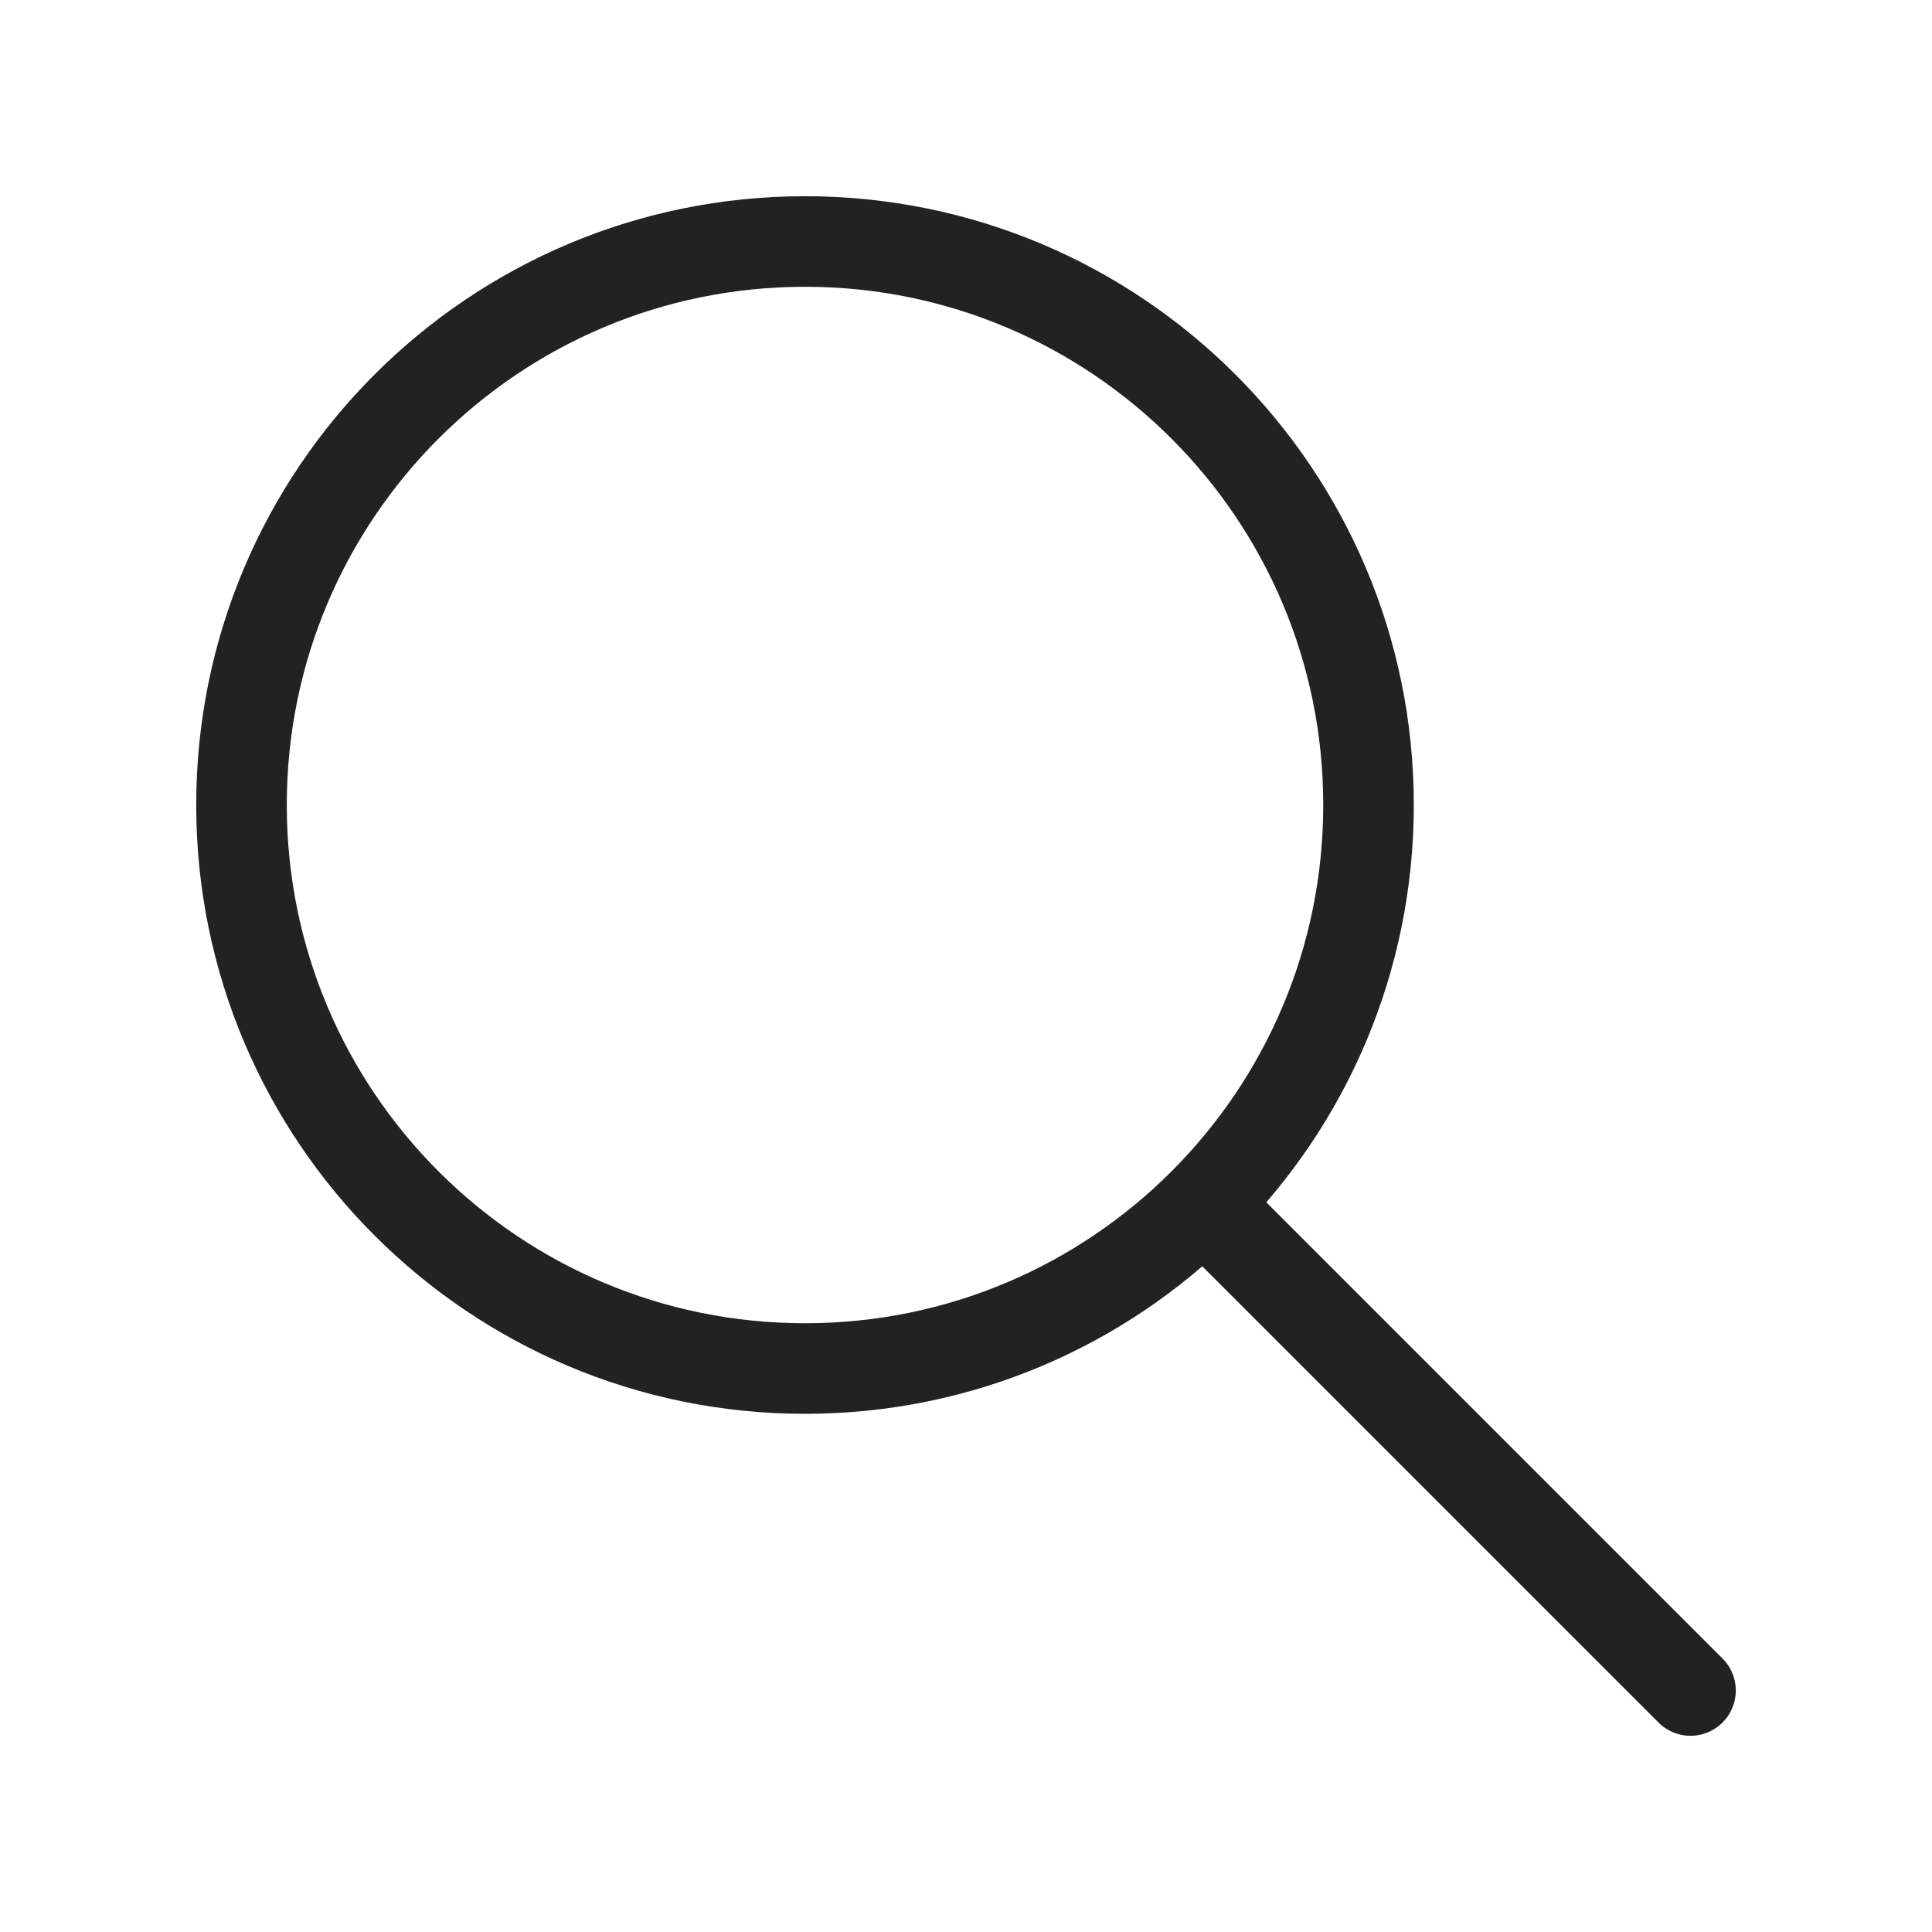
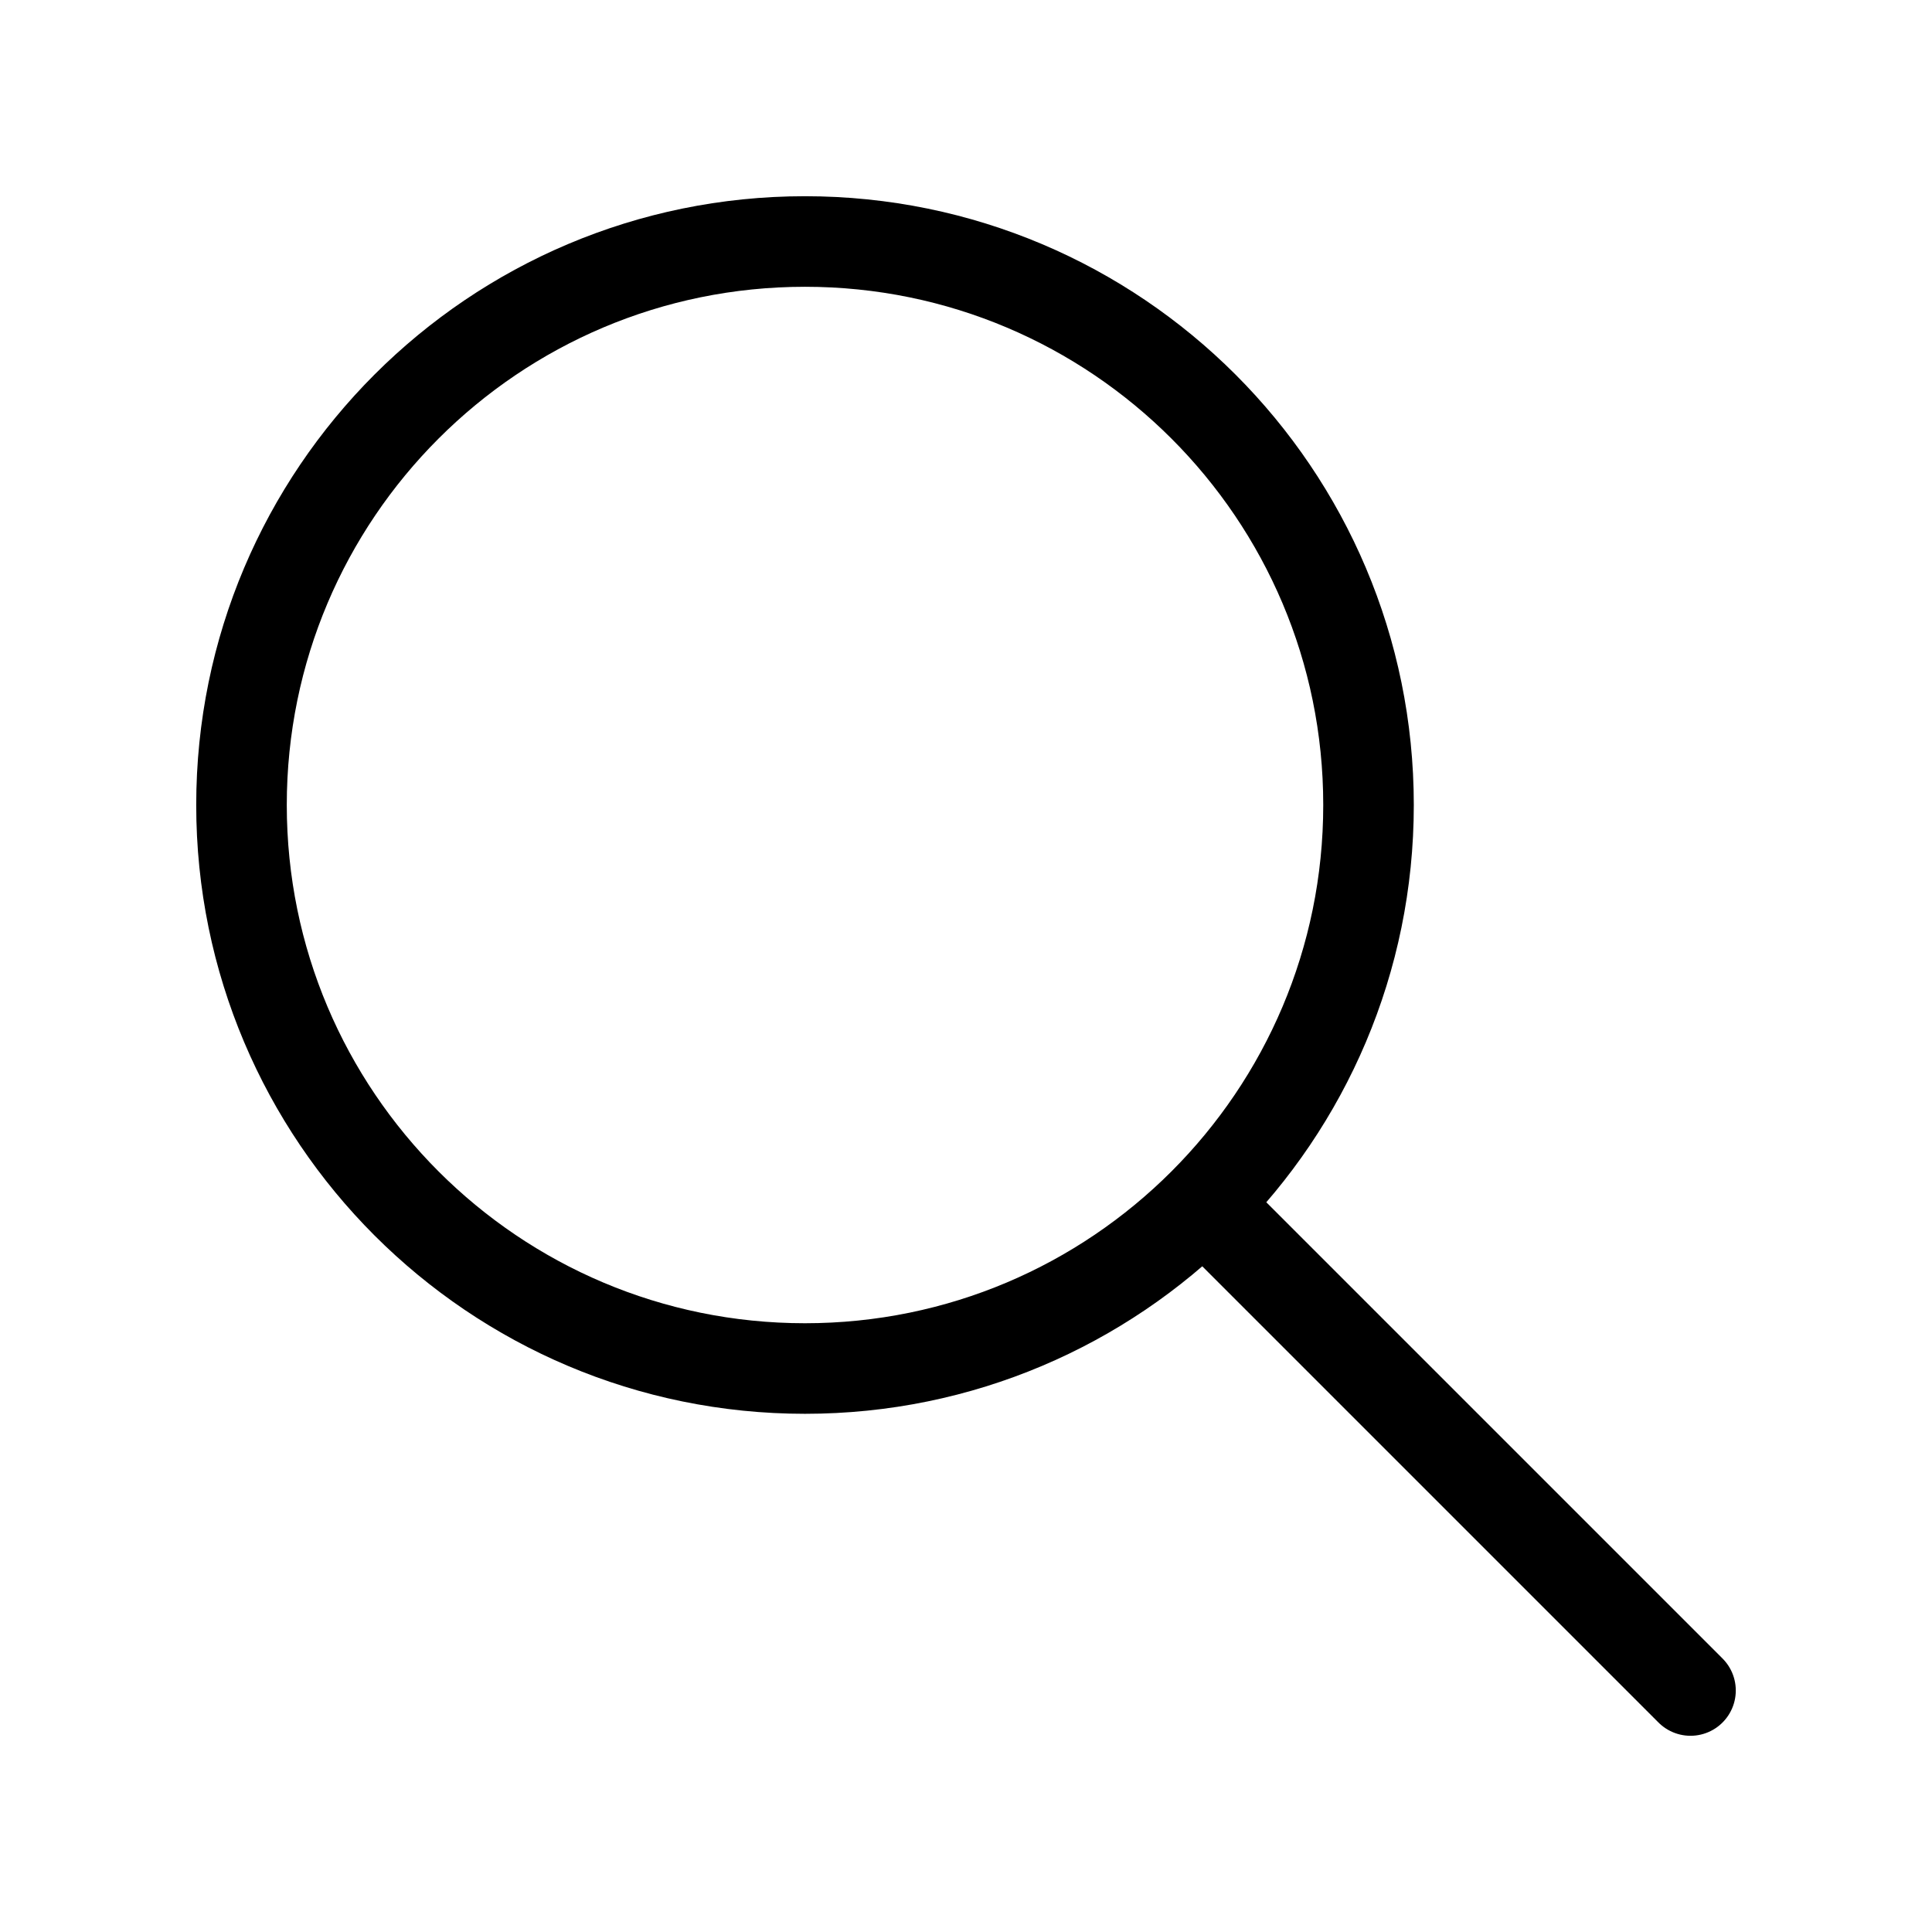
<svg xmlns="http://www.w3.org/2000/svg" width="32" height="32" viewBox="0 0 32 32" fill="none">
-   <path d="M20 20L28 28M13.333 22.667C8.179 22.667 4 18.488 4 13.333C4 8.179 8.179 4 13.333 4C18.488 4 22.667 8.179 22.667 13.333C22.667 18.488 18.488 22.667 13.333 22.667Z" stroke="#222222" stroke-width="1.5" stroke-linecap="round" stroke-linejoin="round" />
+   <path d="M20 20L28 28M13.333 22.667C8.179 22.667 4 18.488 4 13.333C4 8.179 8.179 4 13.333 4C18.488 4 22.667 8.179 22.667 13.333C22.667 18.488 18.488 22.667 13.333 22.667Z" stroke="currentColor" stroke-width="1.5" stroke-linecap="round" stroke-linejoin="round" />
</svg>
